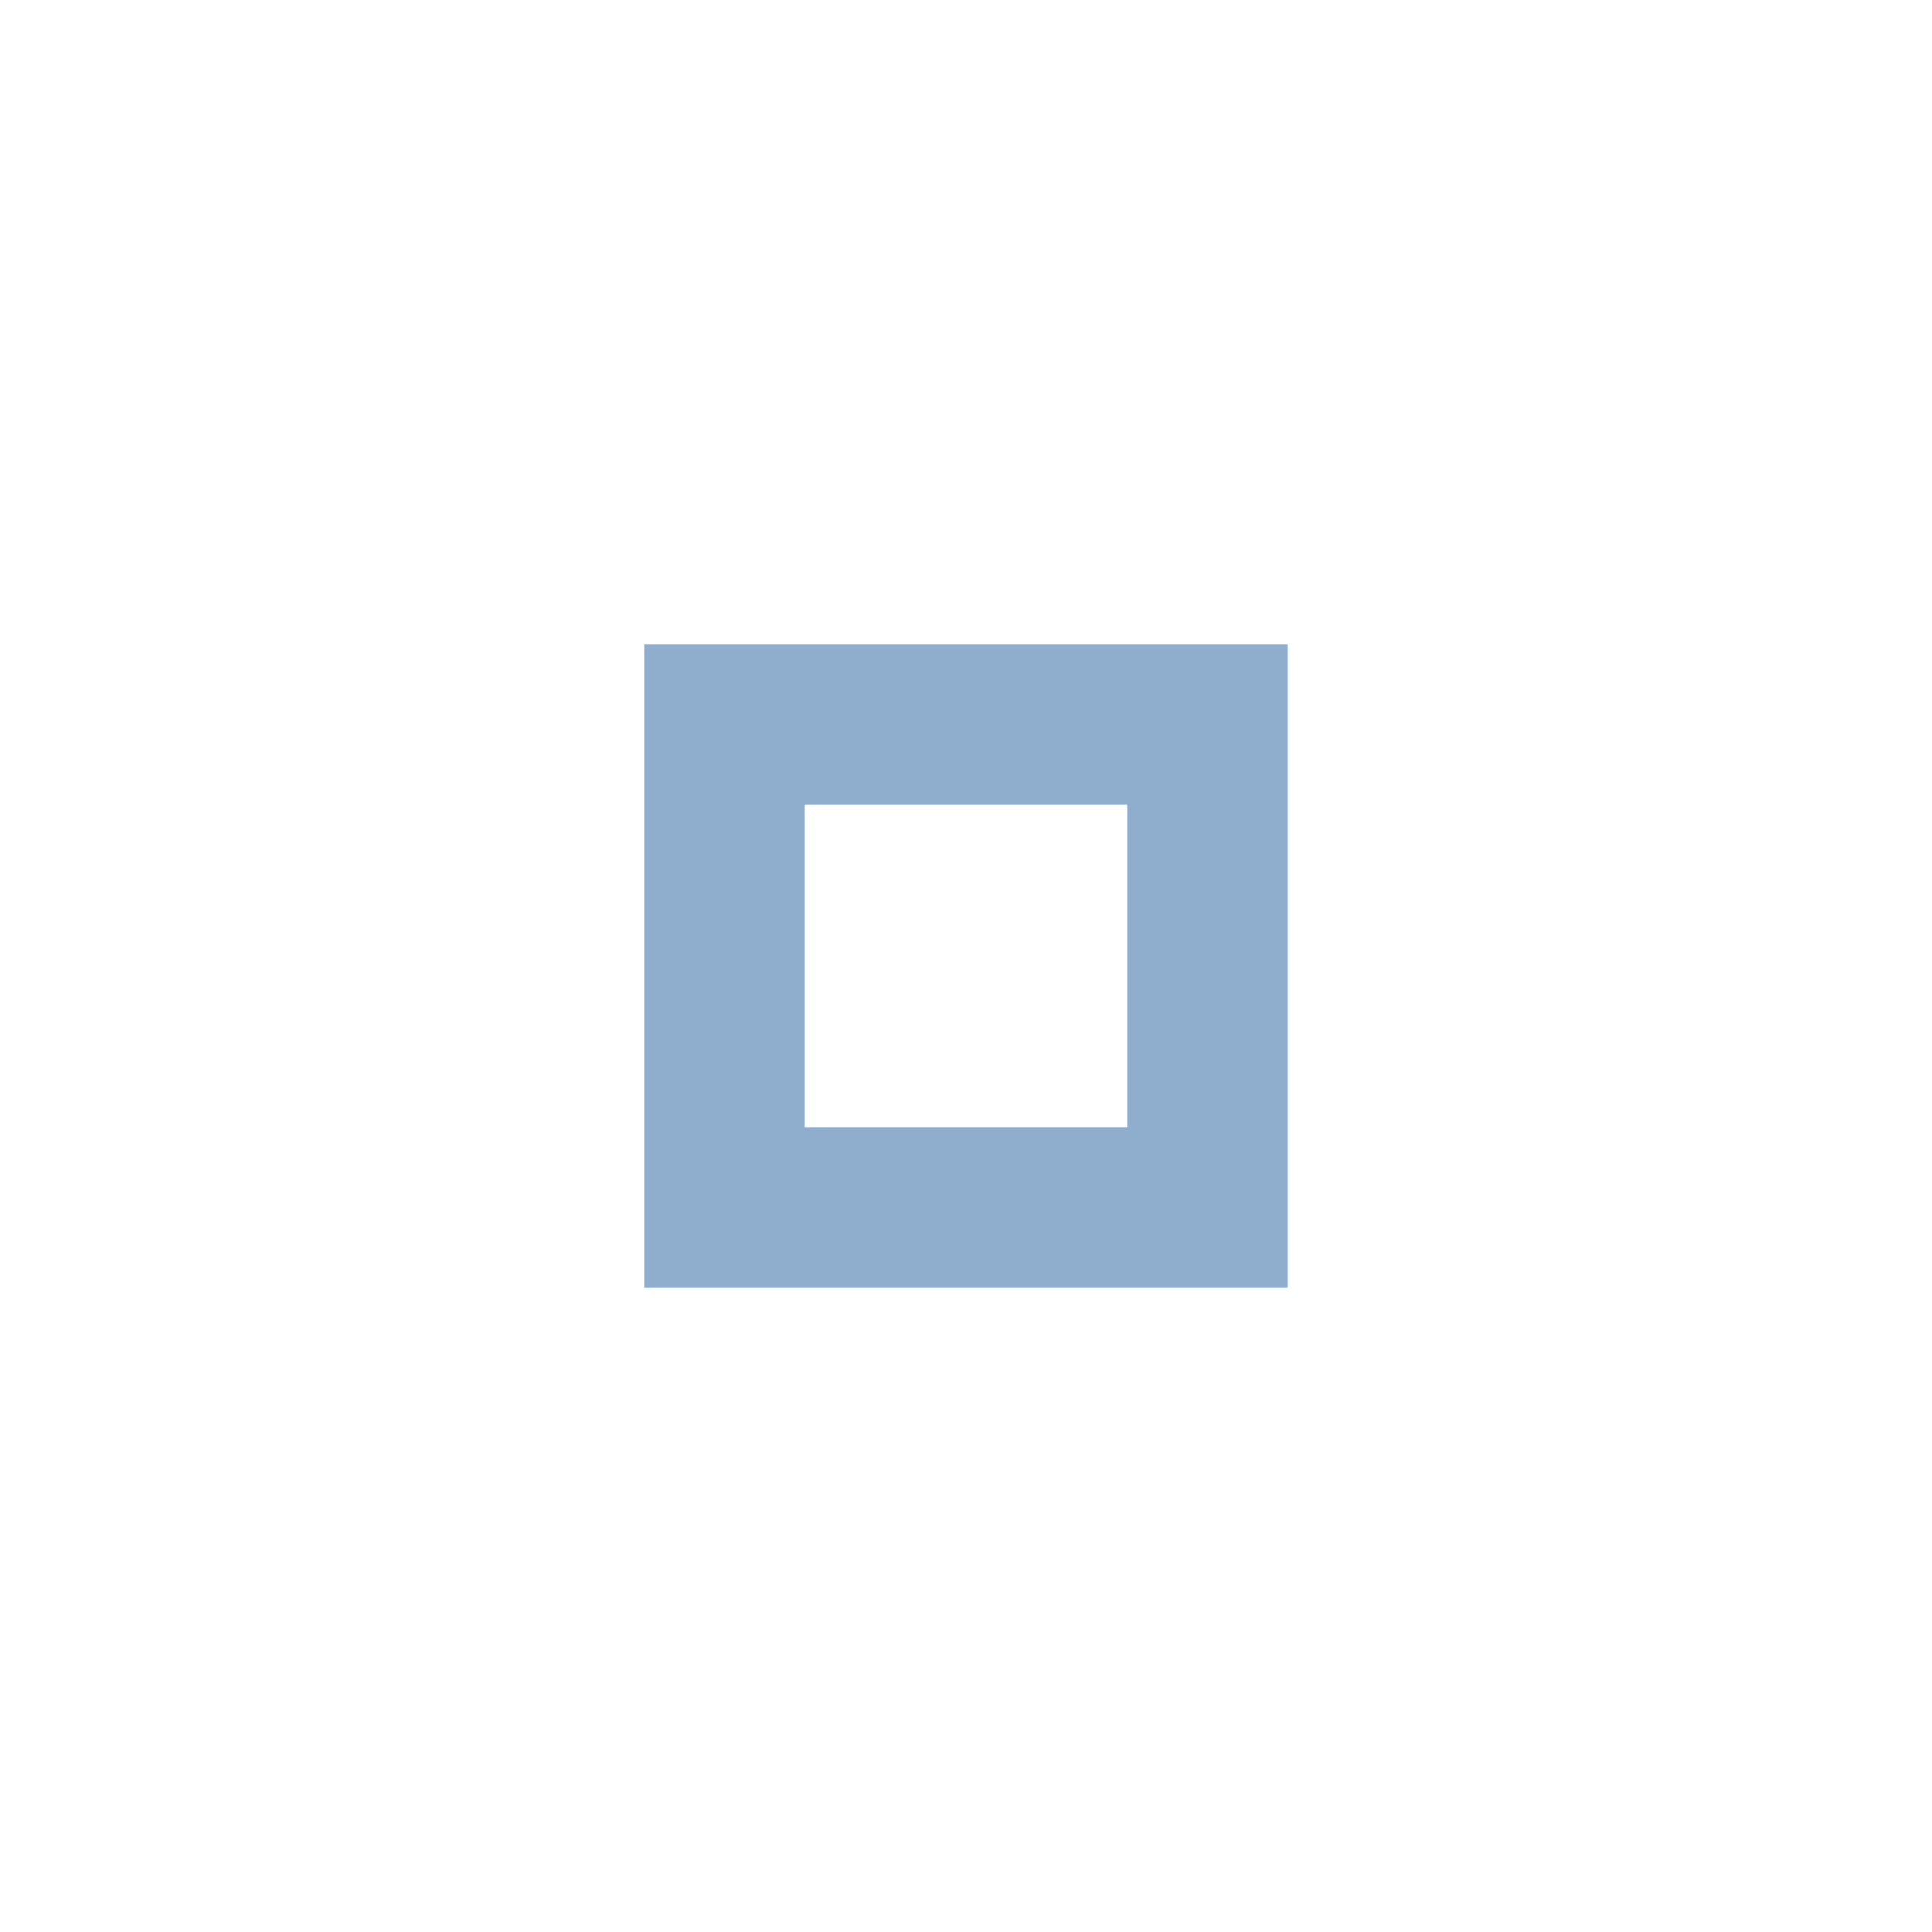
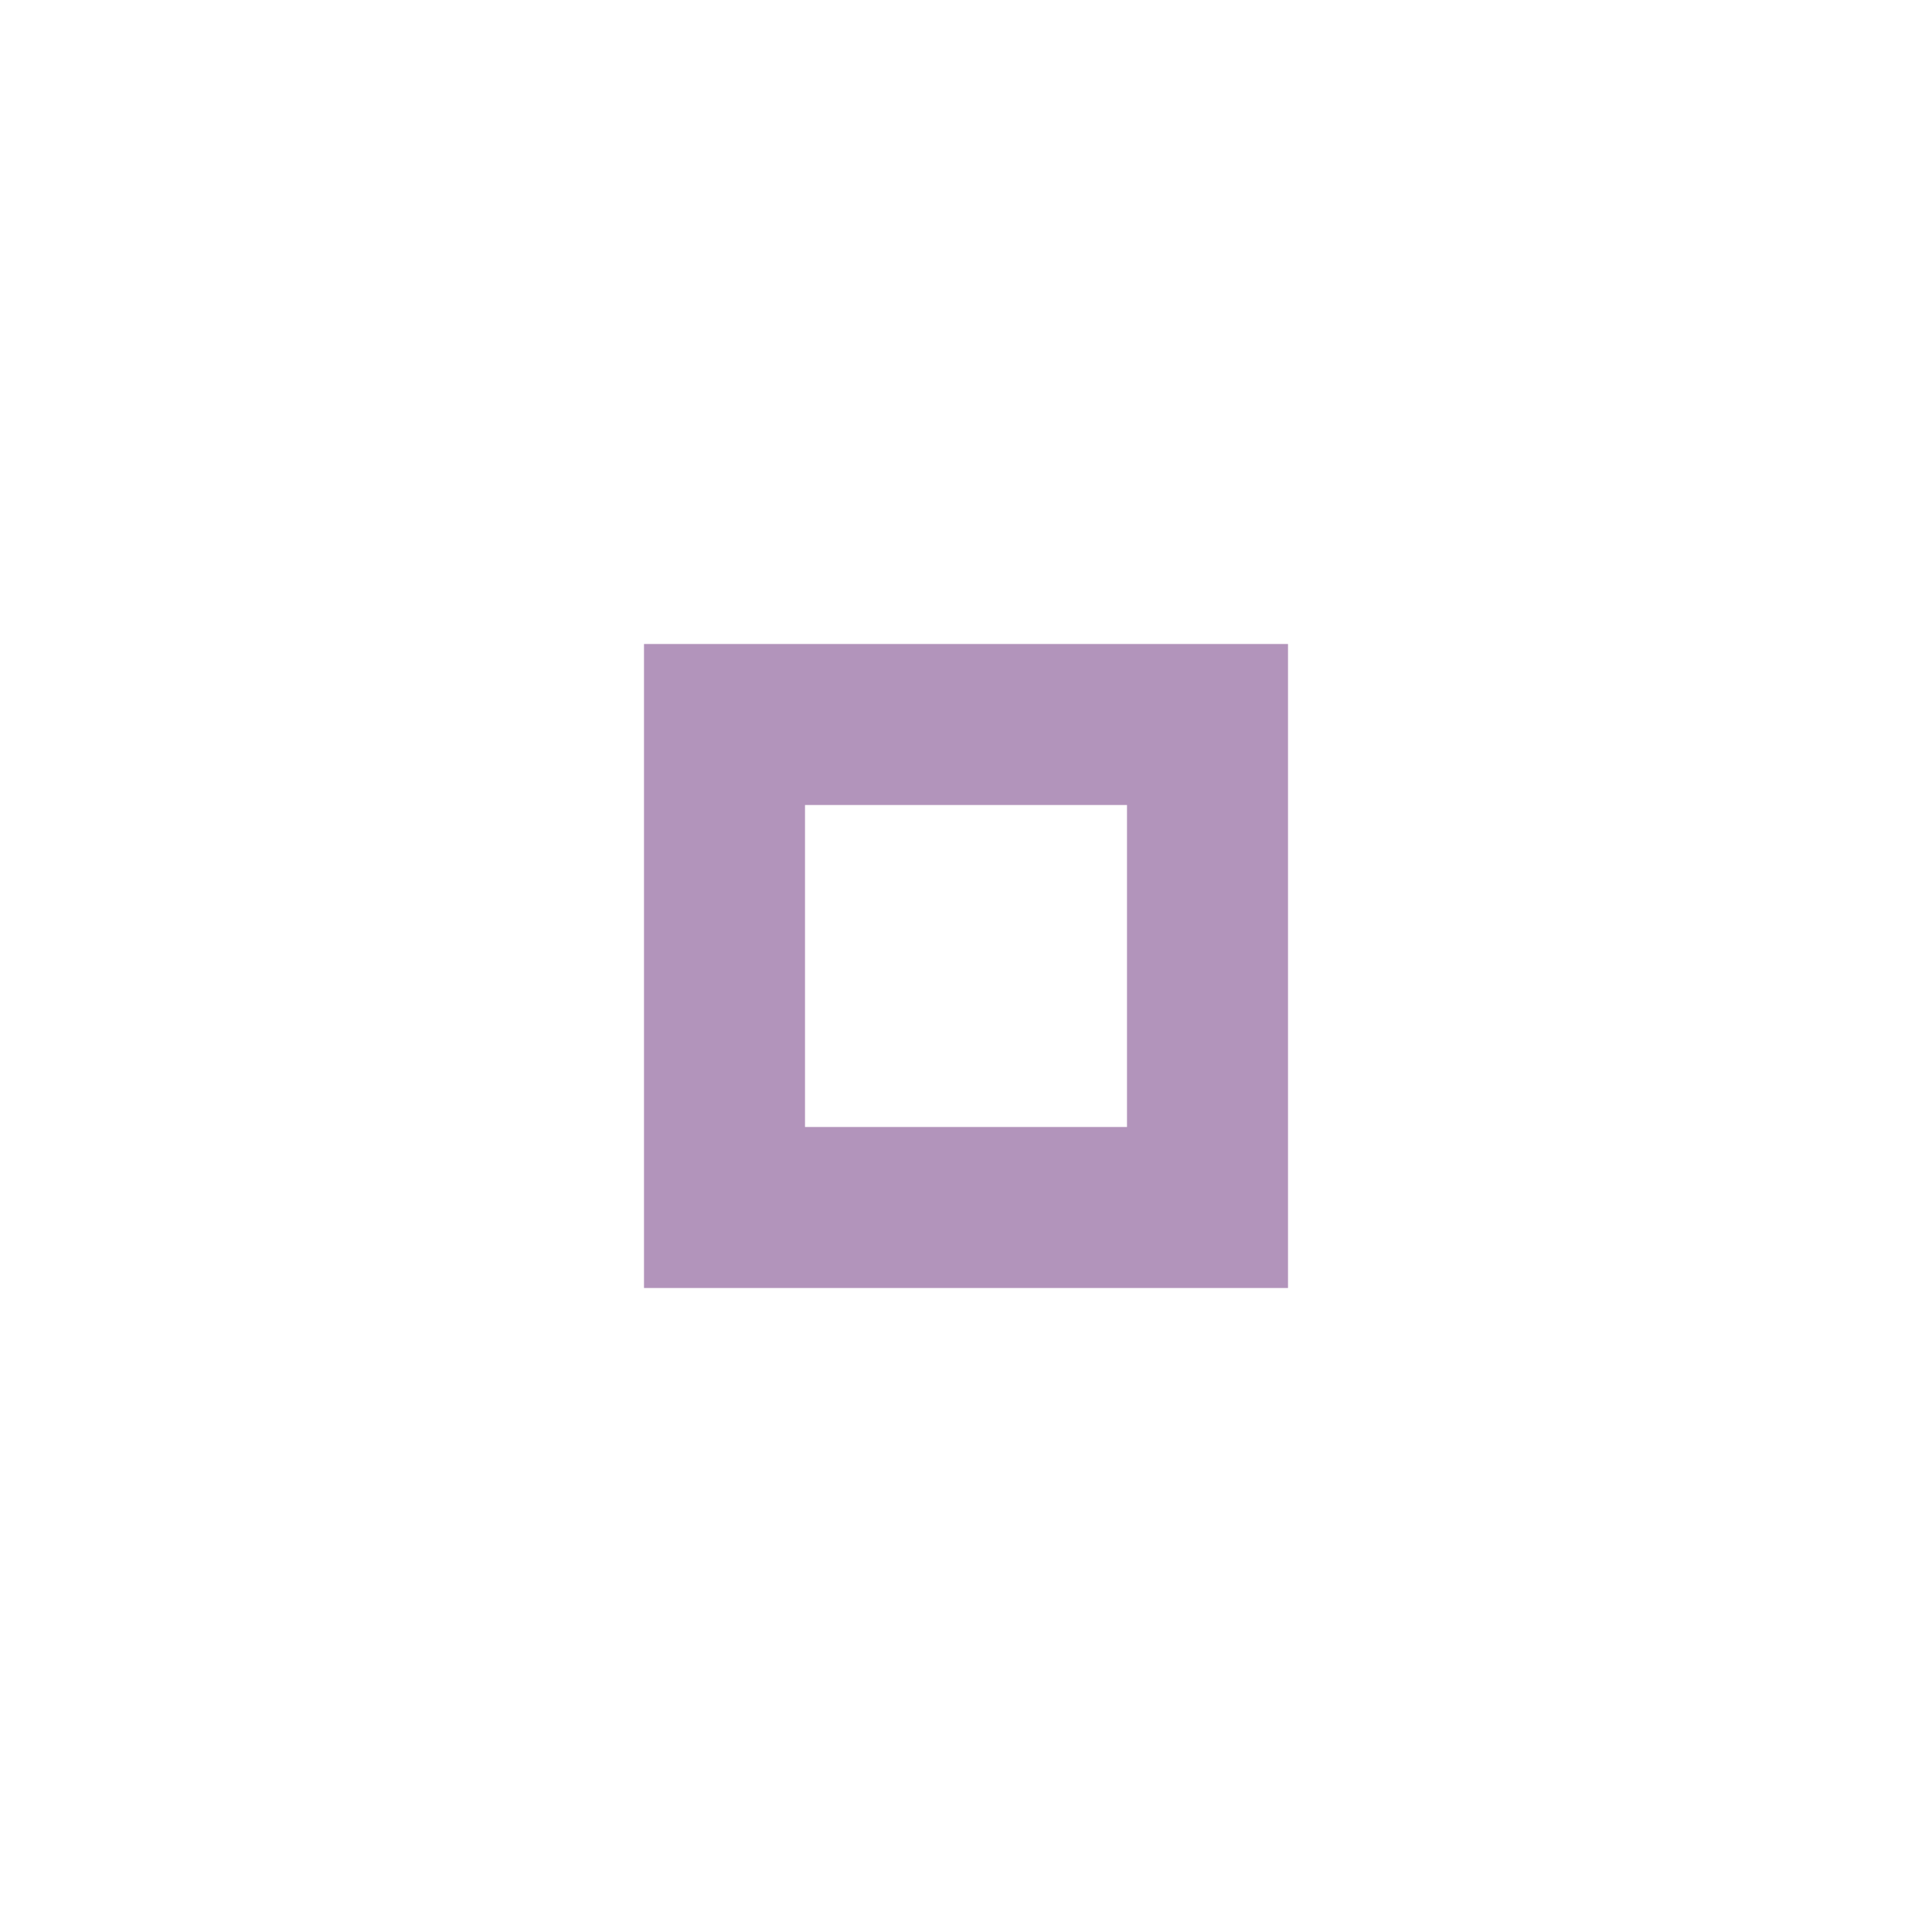
<svg xmlns="http://www.w3.org/2000/svg" version="1.1" x="0px" y="0px" width="24px" height="24px" viewBox="0 0 24 24" xml:space="preserve">
-   <path fill="#8fadcc" d="M14,14h-4v-4h4V14z M16,8H8v8h8V8z" />
+   <path fill="#b294bb" d="M14,14h-4v-4h4V14z M16,8H8v8h8V8z" />
</svg>
